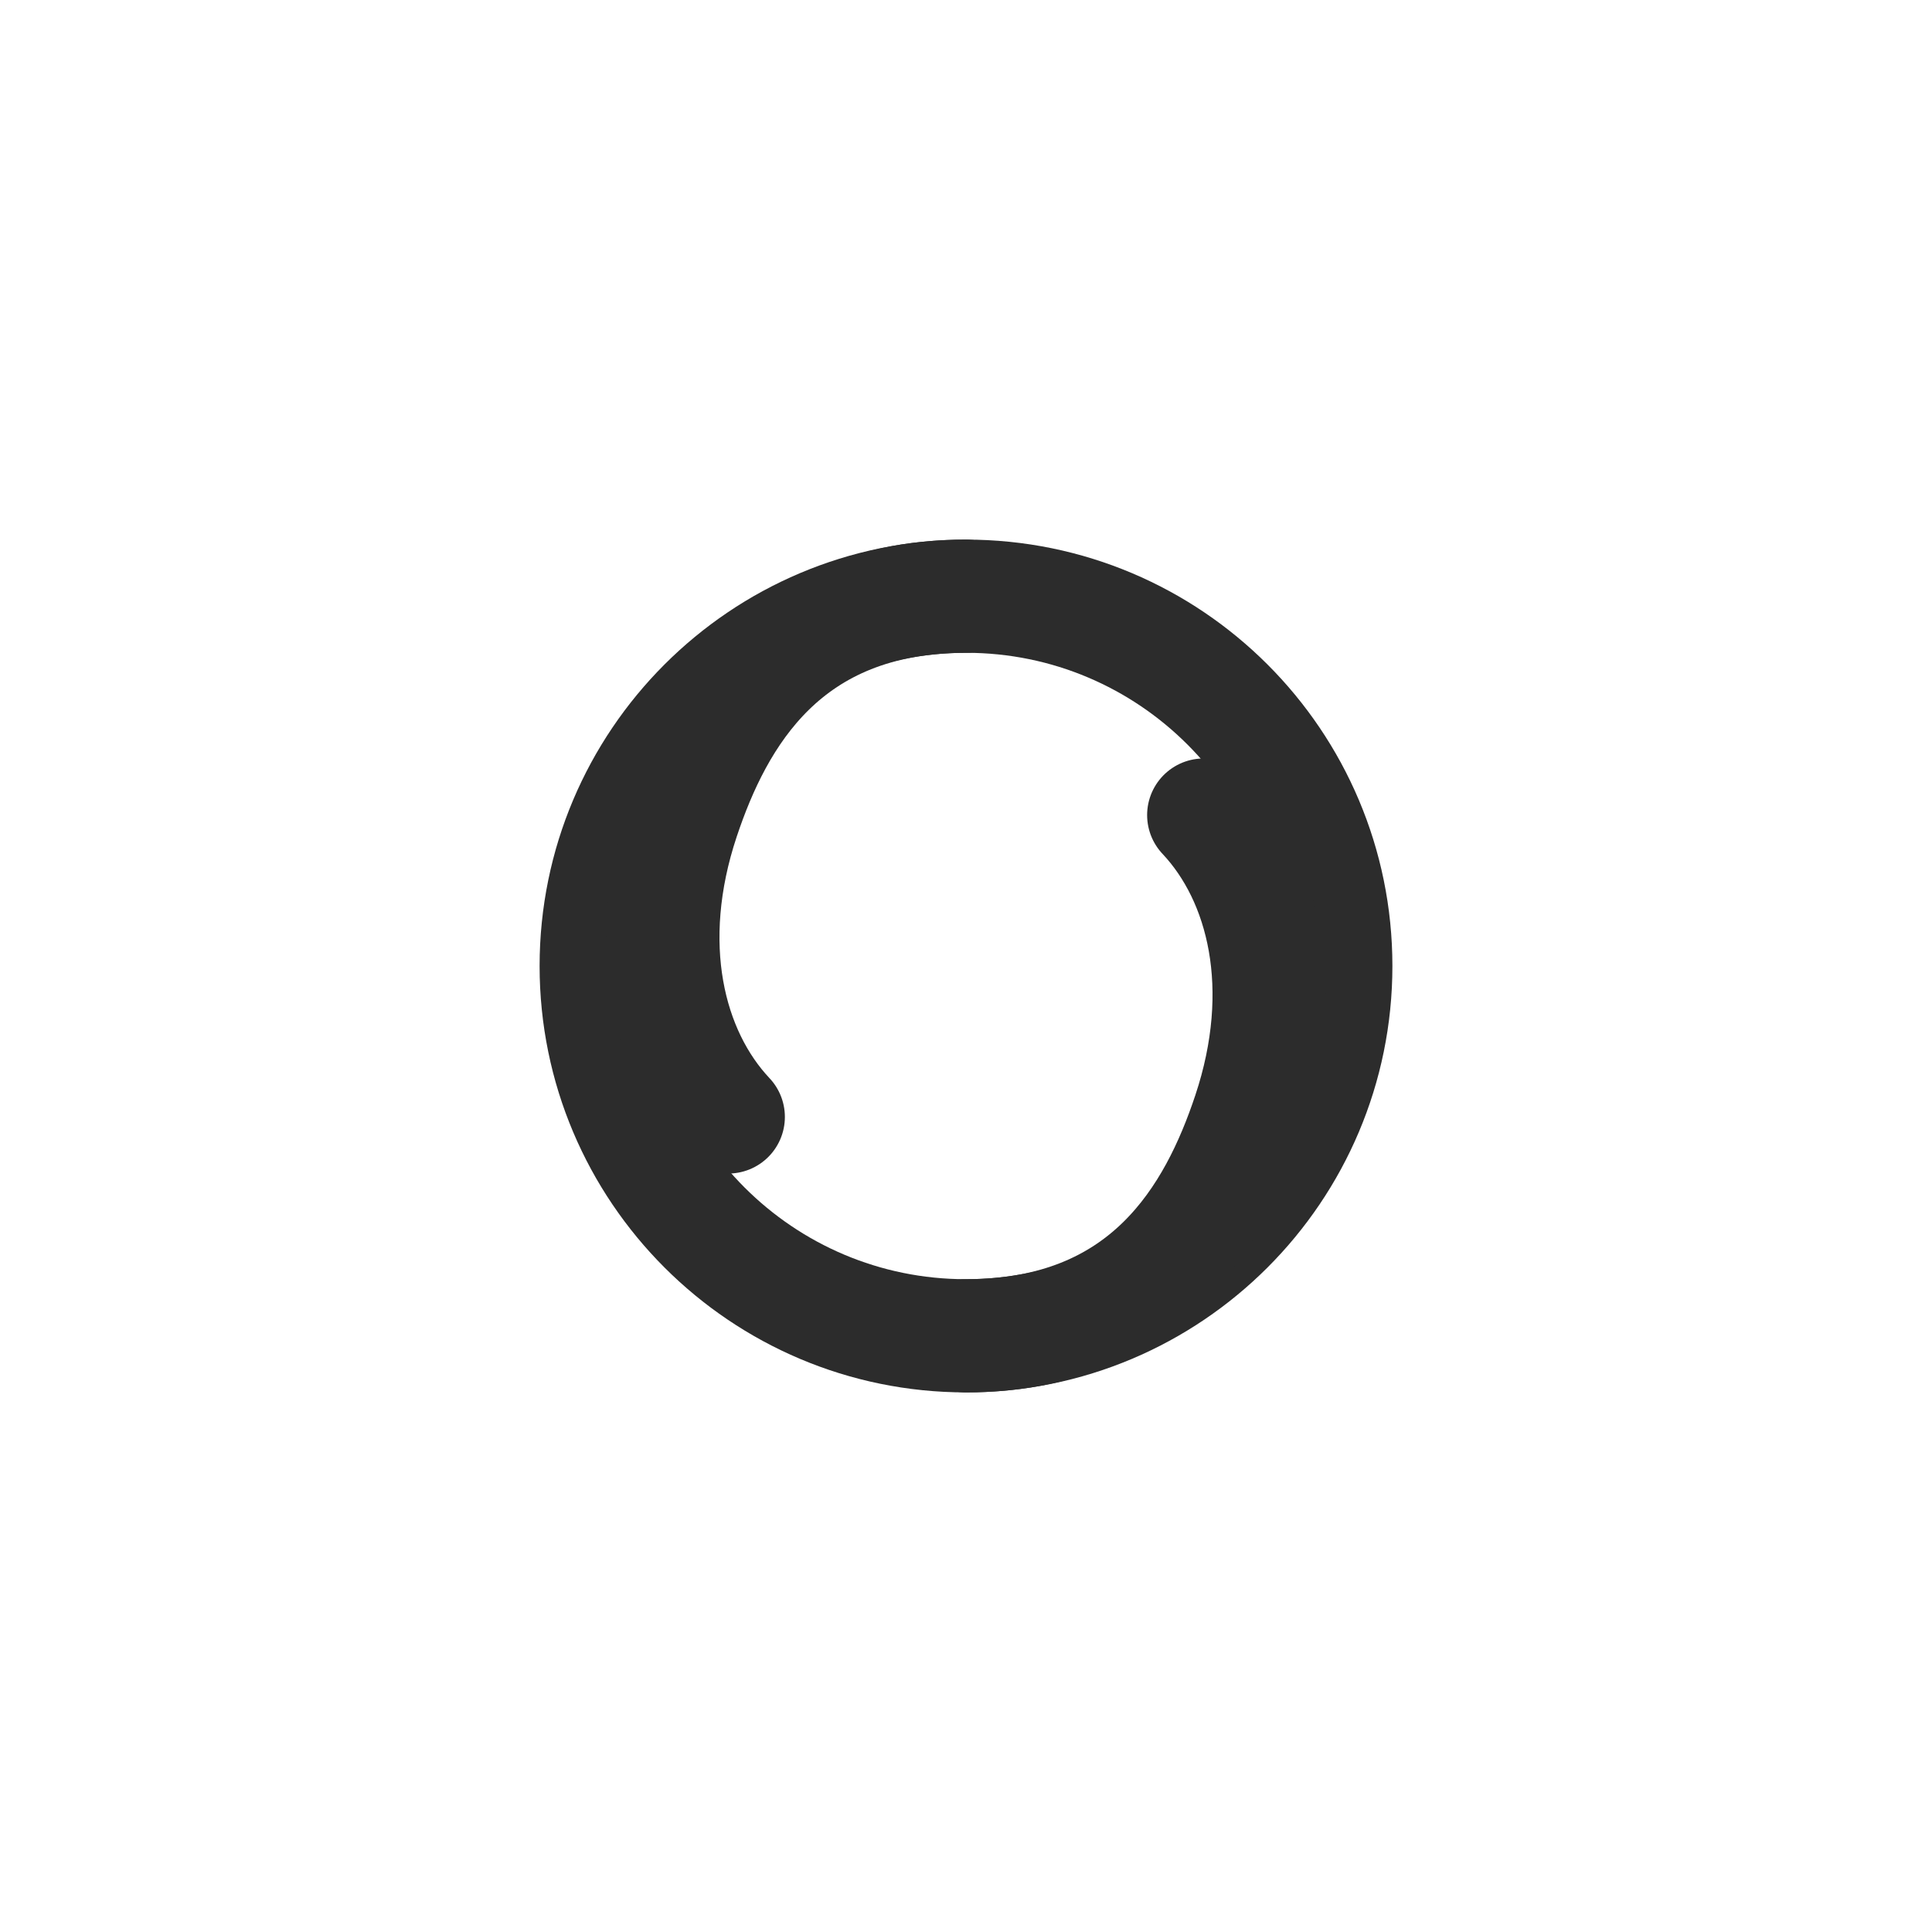
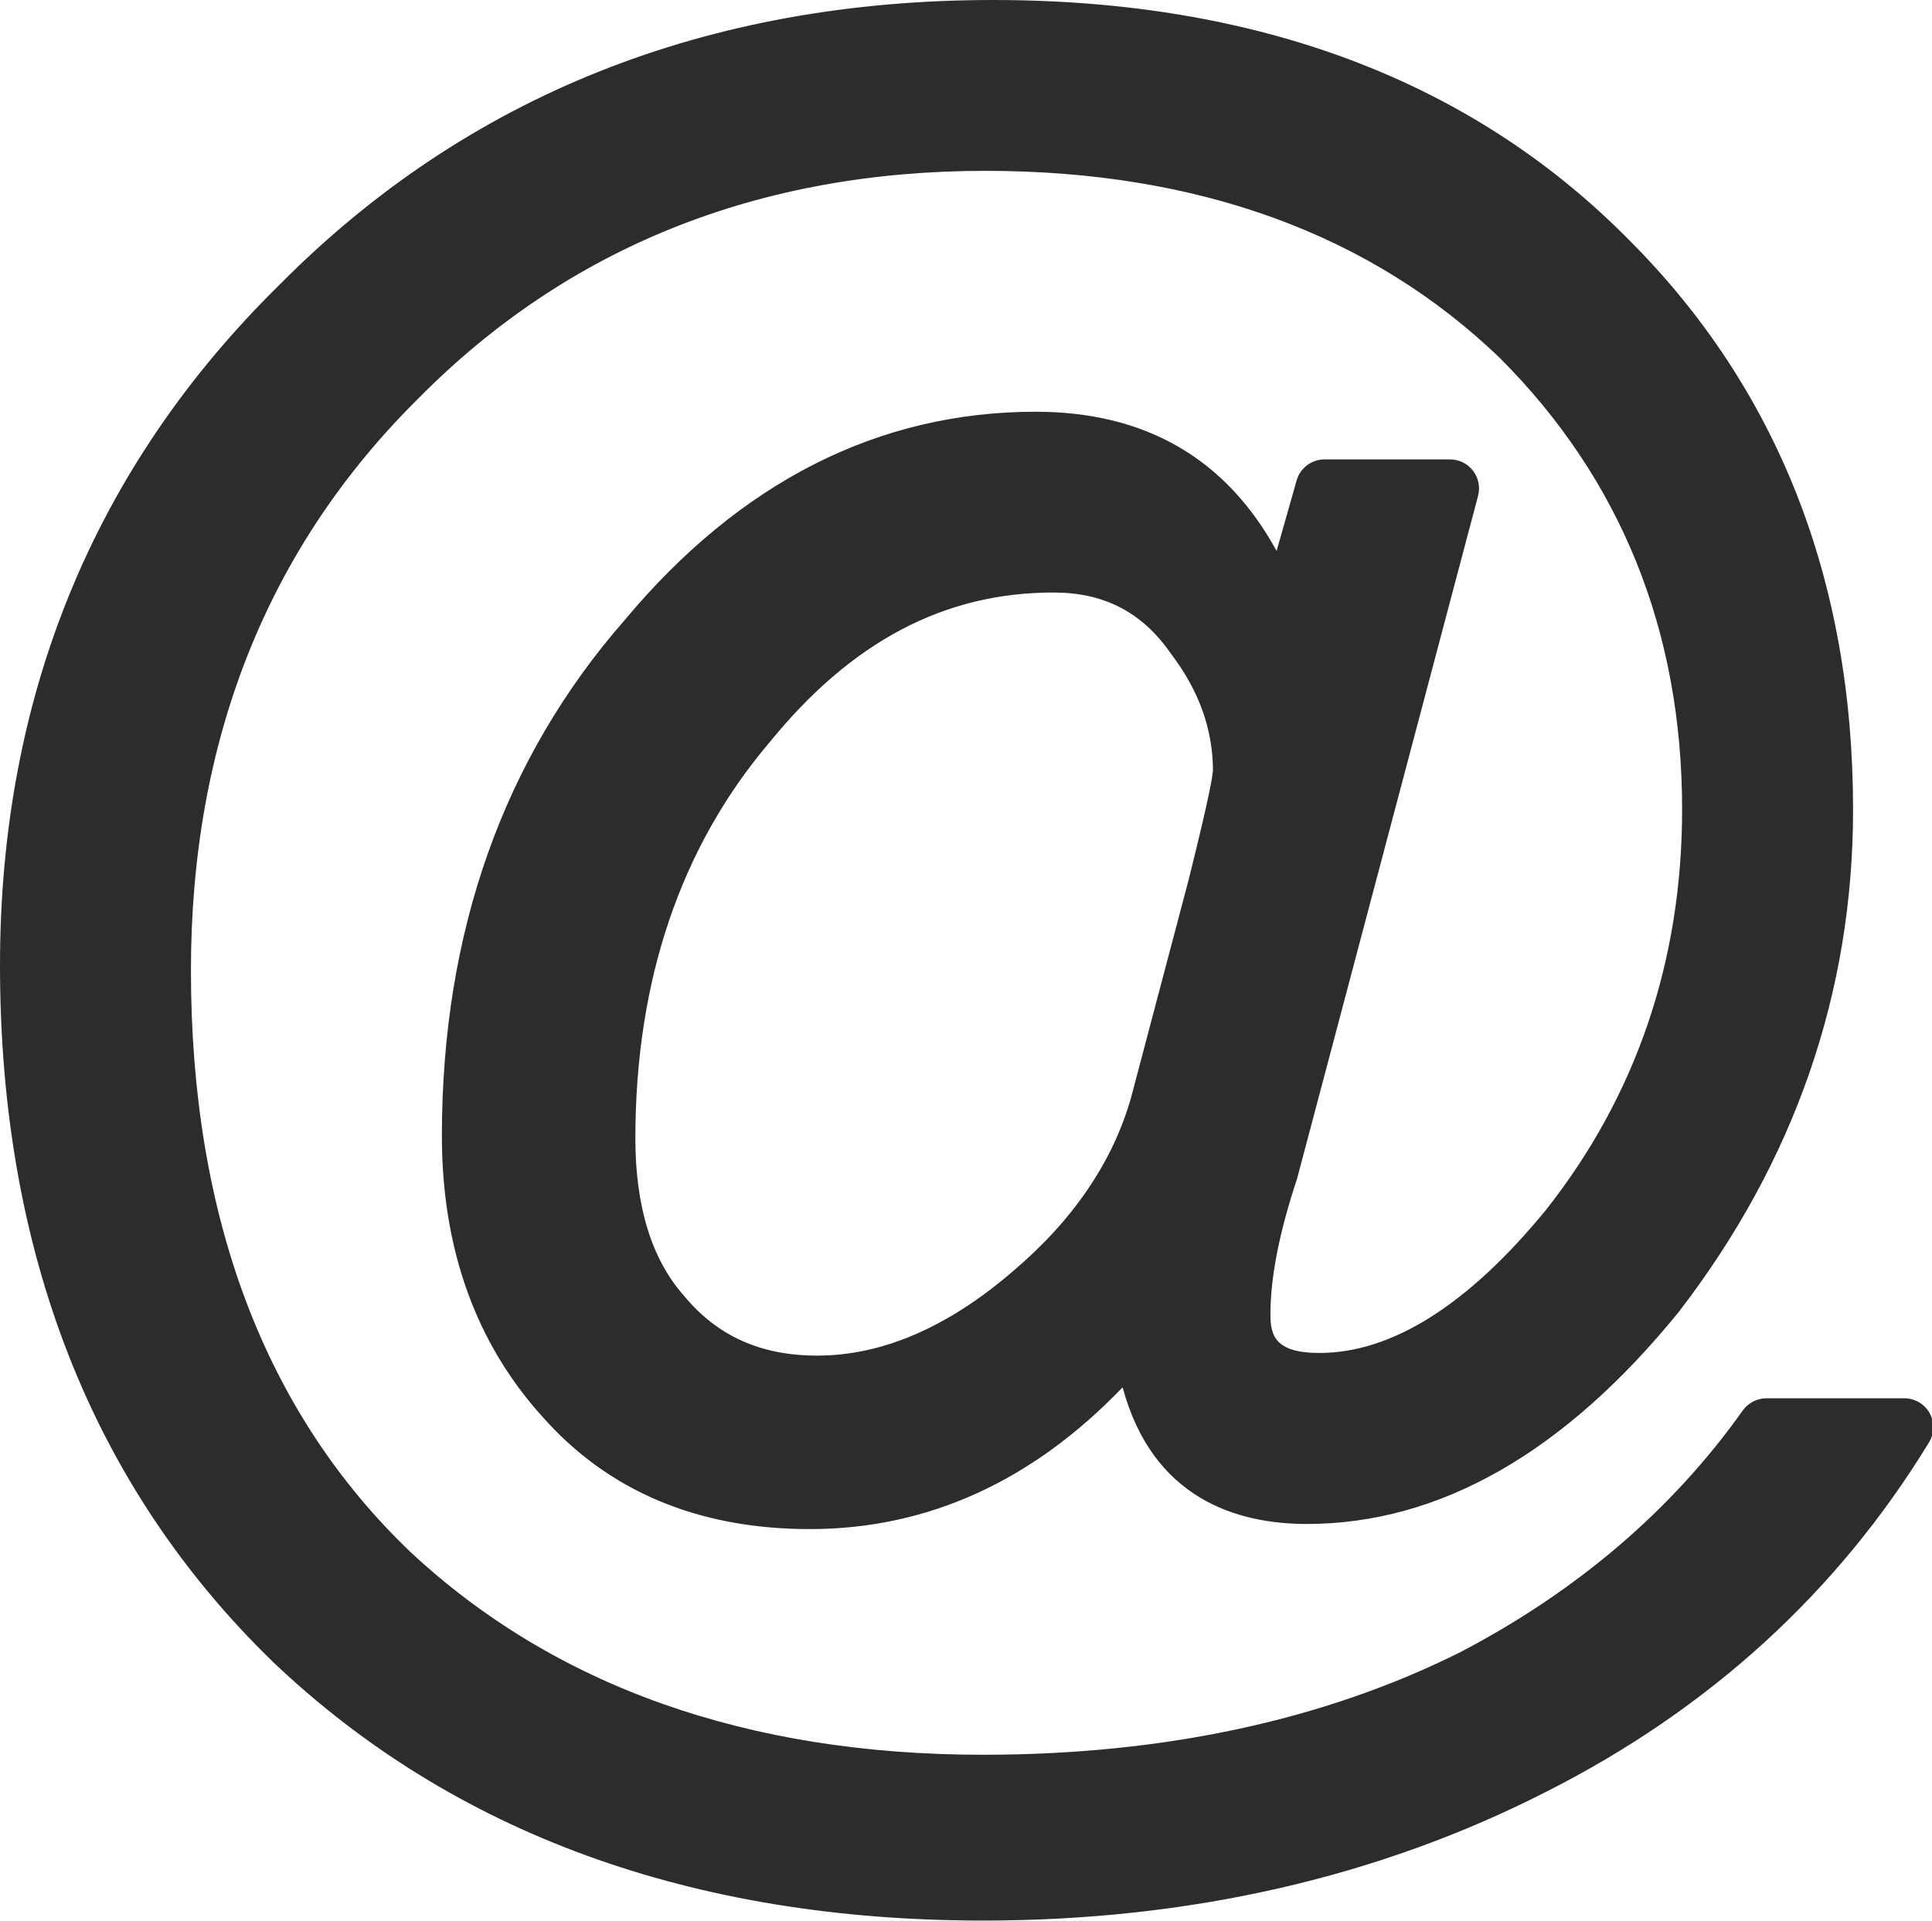
- <svg xmlns="http://www.w3.org/2000/svg" width="1024" height="1024" viewBox="0 0 1024 1024">
-   <circle cx="512" cy="512" r="196" fill="none" stroke="#2c2c2c" stroke-width="60" />
-   <path d="M512 708c96 0 132-64 150-118 22-66 8-124-24-158" fill="none" stroke="#2c2c2c" stroke-width="60" stroke-linecap="round" />
-   <path d="M512 316c-96 0-132 64-150 118-22 66-8 124 24 158" fill="none" stroke="#2c2c2c" stroke-width="60" stroke-linecap="round" />
+ <svg xmlns="http://www.w3.org/2000/svg" width="1030" height="1024" viewBox="0 0 1030 1024">
+   <path fill="#2c2c2c" d="M646.523 411.493c0 1.72-1.239 11.183-12.87 57.742l-30.695 116.139c-9.824 34.411-31.142 65.623-63.506 92.91-34.412 29.509-69.288 44.495-103.734 44.495-30.213 0-53.475-10.444-71.404-32.295-16.947-19.288-25.584-47.402-25.584-83.517 0-84.119 24.088-155.127 71.266-210.856l0.223-0.258c43.737-53.837 93.204-79.938 151.411-79.938 26.996 0 47.35 10.478 62.68 32.69 14.97 19.701 22.368 40.296 22.368 62.819m382.07 341.998a15.485 15.485 0 0 0-13.437-7.88h-73.64a15.485 15.485 0 0 0-12.543 6.487c-37.664 53.08-88.541 96.507-150.946 129.043-72.42 36.132-157.898 54.525-254.147 54.525-125.602 0-228.337-36.425-305.247-108.138-77.615-74.26-116.999-178.613-116.999-310.082 0-122.763 40.795-225.395 121.387-305.075C302.77 131.83 404.42 91.087 525.343 91.087c113.162 0 205.523 33.655 274.277 99.794 64.487 64.521 97.16 145.474 97.16 240.708 0 80.867-24.586 152.839-72.814 213.799-41.397 50.43-81.934 75.98-120.595 75.98-24.088 0-26.067-9.824-26.067-20.647 0-19.683 4.715-43.737 14.23-72.367l96.49-364.074a15.485 15.485 0 0 0-14.884-19.339h-67.033a15.485 15.485 0 0 0-14.849 11.235l-10.667 37.578c-26.962-49.295-70.028-74.226-128.441-74.226-83.827 0-157.605 37.44-219.047 110.994-64.745 73.985-97.522 166.5-97.522 275.172 0 59.893 18.014 110.203 53.338 149.363 35.1 39.9 83.12 60.22 142.808 60.22 62.646 0 118.616-25.413 166.758-75.585 16.035 59.291 60.736 72.85 98.227 72.85 70.544 0 137.25-37.853 198.297-113.077 61.63-80.04 92.91-170.113 92.91-267.756 0-122.315-40.21-224.586-119.58-303.922C784.48 42.894 670.388 0 529.439 0 376.823 0 248.864 51.101 149.191 151.651 50.224 248.864 0 371.008 0 514.693c0 152.615 48.882 277.494 145.354 371.23C241.586 977.545 369.03 1024 524.07 1024c109.945 0 210.89-23.073 300.085-68.582 86.993-43.96 155.712-106.676 204.284-186.442a15.365 15.365 0 0 0 0.31-15.485" />
</svg>
